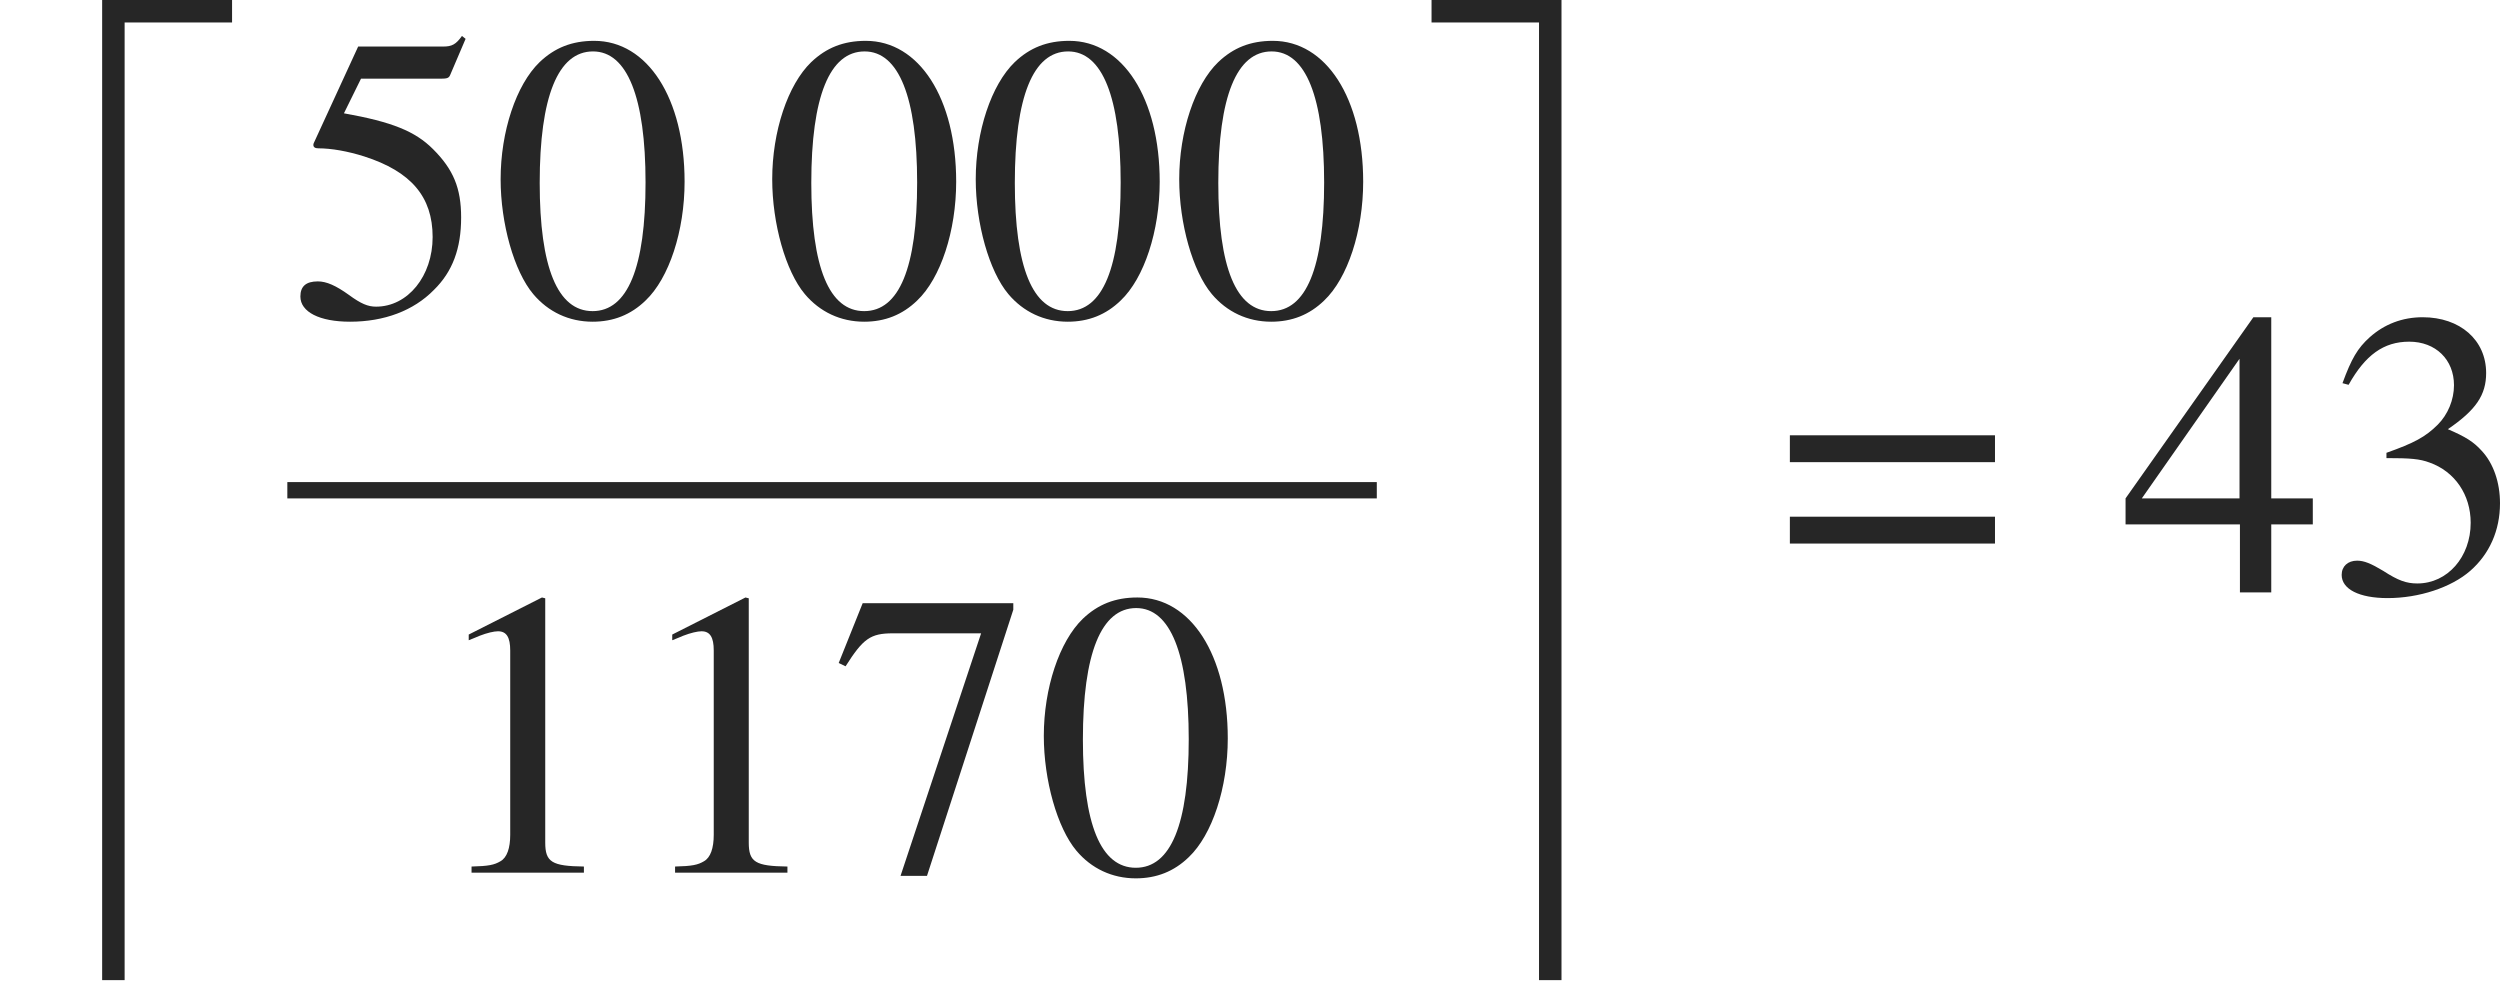
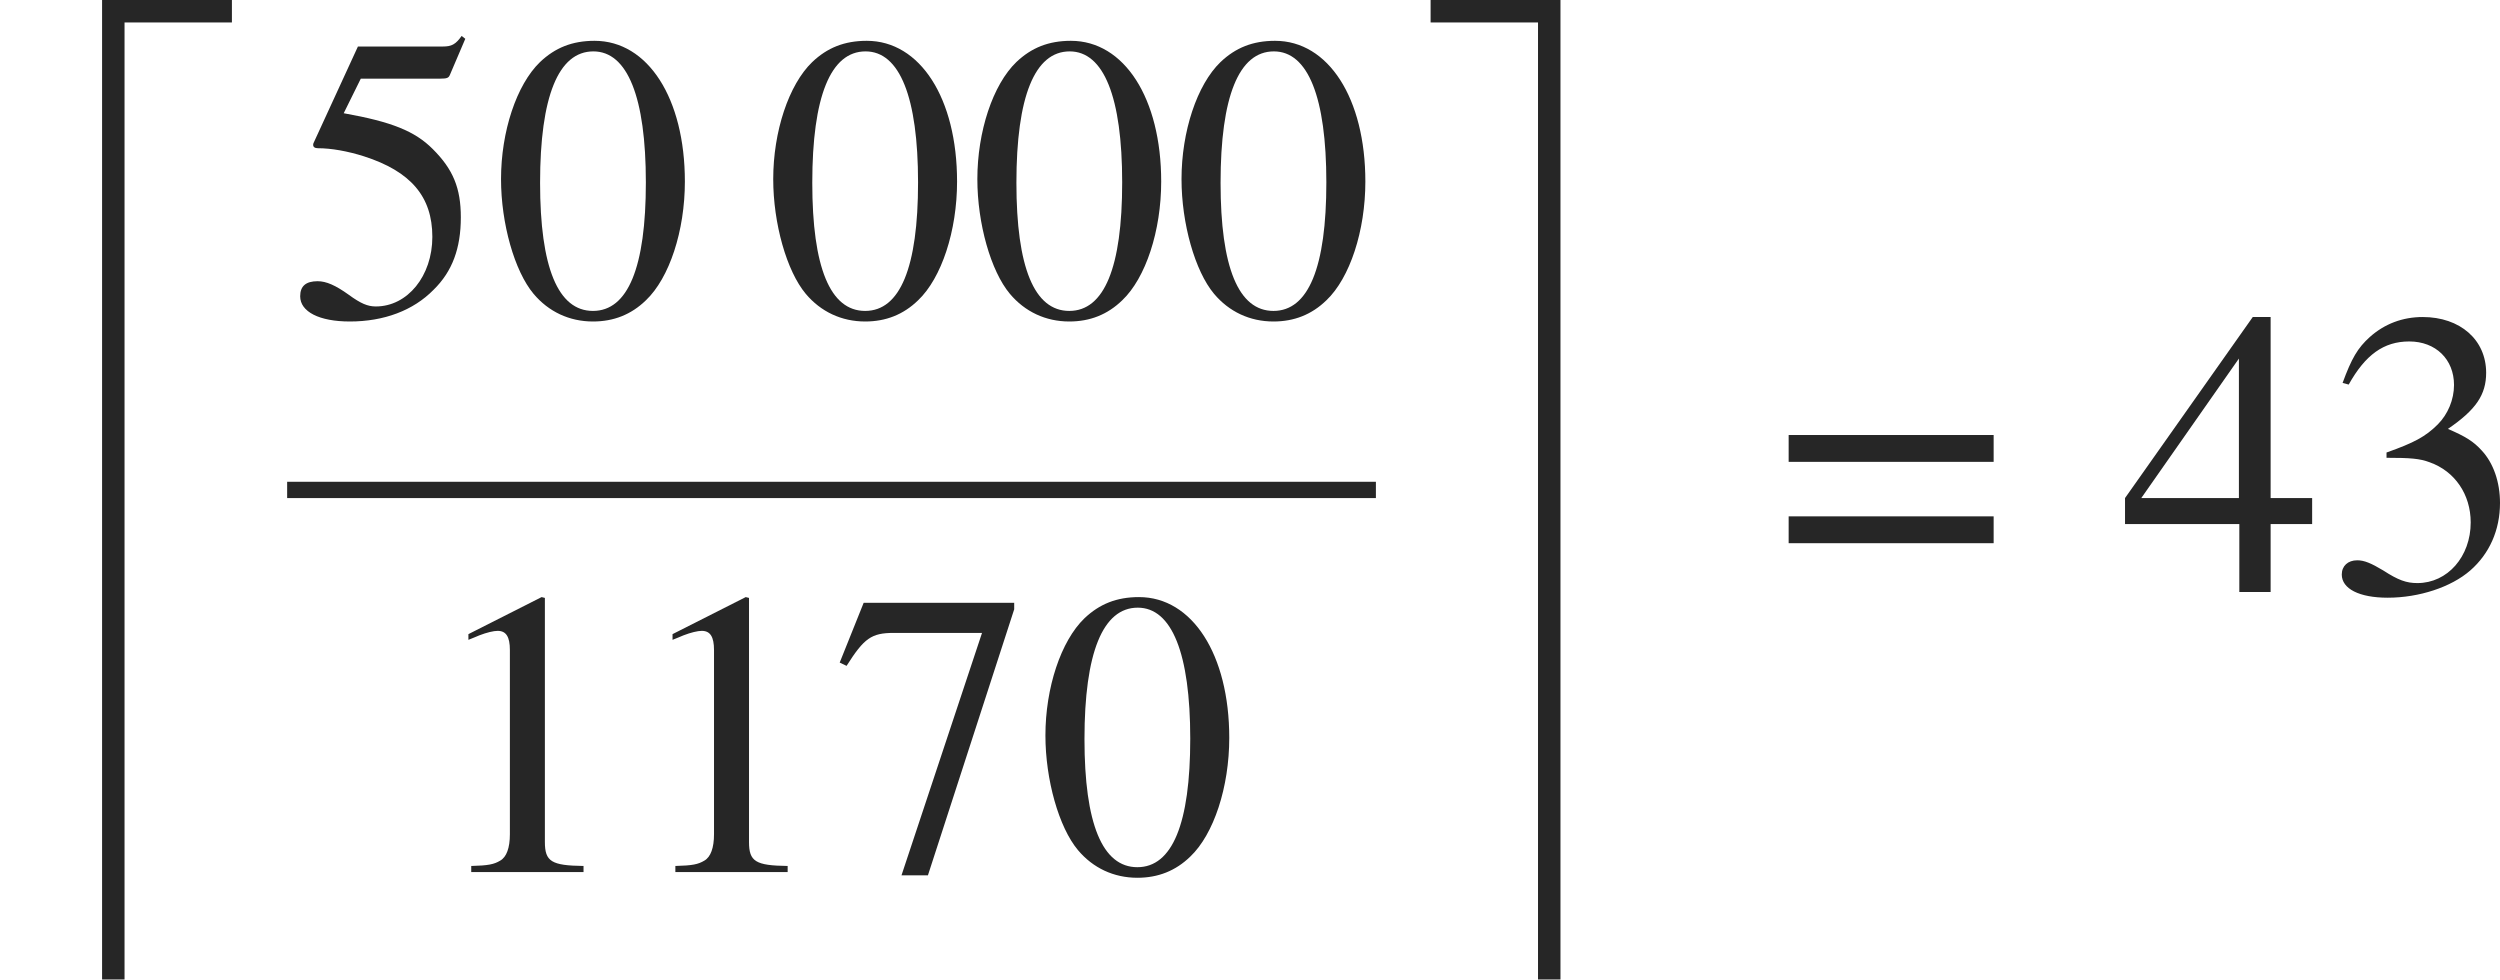
- <svg xmlns="http://www.w3.org/2000/svg" xmlns:xlink="http://www.w3.org/1999/xlink" height="23.9pt" version="1.1" viewBox="0 -14.446 60.964 23.9" width="60.964pt">
+ <svg xmlns="http://www.w3.org/2000/svg" xmlns:xlink="http://www.w3.org/1999/xlink" height="23.9pt" version="1.1" viewBox="0 -14.446 61.004 23.9" width="61.004pt">
  <defs>
    <path d="M2.521 -6.71C1.975 -6.71 1.558 -6.541 1.191 -6.193C0.615 -5.638 0.238 -4.496 0.238 -3.335C0.238 -2.253 0.566 -1.092 1.032 -0.536C1.399 -0.099 1.906 0.139 2.481 0.139C2.988 0.139 3.414 -0.03 3.772 -0.377C4.347 -0.923 4.724 -2.074 4.724 -3.275C4.724 -5.31 3.821 -6.71 2.521 -6.71ZM2.491 -6.452C3.325 -6.452 3.772 -5.33 3.772 -3.256S3.335 -0.119 2.481 -0.119S1.191 -1.181 1.191 -3.246C1.191 -5.35 1.638 -6.452 2.491 -6.452Z" id="g1-48" />
    <path d="M2.888 -6.71L1.102 -5.806V-5.667C1.221 -5.717 1.33 -5.757 1.37 -5.777C1.548 -5.846 1.717 -5.886 1.816 -5.886C2.025 -5.886 2.114 -5.737 2.114 -5.419V-0.923C2.114 -0.596 2.035 -0.367 1.876 -0.278C1.727 -0.189 1.588 -0.159 1.171 -0.149V0H3.911V-0.149C3.127 -0.159 2.968 -0.258 2.968 -0.734V-6.69L2.888 -6.71Z" id="g1-49" />
    <path d="M1.519 -3.275C2.104 -3.275 2.332 -3.256 2.571 -3.166C3.186 -2.948 3.573 -2.382 3.573 -1.697C3.573 -0.864 3.007 -0.218 2.273 -0.218C2.005 -0.218 1.806 -0.288 1.439 -0.526C1.141 -0.705 0.973 -0.774 0.804 -0.774C0.576 -0.774 0.427 -0.635 0.427 -0.427C0.427 -0.079 0.854 0.139 1.548 0.139C2.313 0.139 3.097 -0.119 3.563 -0.526S4.288 -1.509 4.288 -2.174C4.288 -2.68 4.129 -3.146 3.841 -3.454C3.643 -3.672 3.454 -3.792 3.017 -3.98C3.702 -4.447 3.95 -4.814 3.95 -5.35C3.95 -6.154 3.315 -6.71 2.402 -6.71C1.906 -6.71 1.469 -6.541 1.112 -6.223C0.814 -5.955 0.665 -5.697 0.447 -5.102L0.596 -5.062C1.002 -5.787 1.449 -6.114 2.074 -6.114C2.72 -6.114 3.166 -5.677 3.166 -5.052C3.166 -4.695 3.017 -4.337 2.769 -4.089C2.471 -3.792 2.194 -3.643 1.519 -3.404V-3.275Z" id="g1-51" />
    <path d="M4.685 -2.293H3.672V-6.71H3.236L0.119 -2.293V-1.658H2.908V0H3.672V-1.658H4.685V-2.293ZM2.898 -2.293H0.516L2.898 -5.697V-2.293Z" id="g1-52" />
-     <path d="M1.796 -5.787H3.742C3.901 -5.787 3.94 -5.806 3.97 -5.876L4.347 -6.759L4.258 -6.829C4.109 -6.62 4.01 -6.571 3.801 -6.571H1.727L0.645 -4.218C0.635 -4.198 0.635 -4.189 0.635 -4.169C0.635 -4.119 0.675 -4.089 0.754 -4.089C1.072 -4.089 1.469 -4.02 1.876 -3.891C3.017 -3.524 3.543 -2.908 3.543 -1.926C3.543 -0.973 2.938 -0.228 2.164 -0.228C1.965 -0.228 1.796 -0.298 1.499 -0.516C1.181 -0.744 0.953 -0.844 0.744 -0.844C0.457 -0.844 0.318 -0.725 0.318 -0.476C0.318 -0.099 0.784 0.139 1.529 0.139C2.362 0.139 3.077 -0.129 3.573 -0.635C4.03 -1.082 4.238 -1.648 4.238 -2.402C4.238 -3.117 4.05 -3.573 3.553 -4.069C3.117 -4.506 2.551 -4.734 1.38 -4.943L1.796 -5.787Z" id="g1-53" />
+     <path d="M1.797 -5.787H3.742C3.901 -5.787 3.94 -5.806 3.97 -5.876L4.347 -6.759L4.258 -6.829C4.109 -6.62 4.01 -6.571 3.801 -6.571H1.727L0.645 -4.218C0.635 -4.198 0.635 -4.189 0.635 -4.169C0.635 -4.119 0.675 -4.089 0.754 -4.089C1.072 -4.089 1.469 -4.02 1.876 -3.891C3.017 -3.524 3.543 -2.908 3.543 -1.926C3.543 -0.973 2.938 -0.228 2.164 -0.228C1.965 -0.228 1.797 -0.298 1.499 -0.516C1.181 -0.744 0.953 -0.844 0.744 -0.844C0.457 -0.844 0.318 -0.725 0.318 -0.476C0.318 -0.099 0.784 0.139 1.529 0.139C2.362 0.139 3.077 -0.129 3.573 -0.635C4.03 -1.082 4.238 -1.648 4.238 -2.402C4.238 -3.117 4.05 -3.573 3.553 -4.069C3.117 -4.506 2.551 -4.734 1.38 -4.943L1.797 -5.787Z" id="g1-53" />
    <path d="M4.457 -6.571H0.784L0.199 -5.112L0.367 -5.032C0.794 -5.707 0.973 -5.836 1.519 -5.836H3.672L1.707 0.079H2.352L4.457 -6.412V-6.571Z" id="g1-55" />
    <path d="M5.3 -3.831H0.298V-3.176H5.3V-3.831ZM5.3 -1.846H0.298V-1.191H5.3V-1.846Z" id="g1-61" />
    <path d="M2.491 23.502H3.039V0.149H5.659V-0.399H2.491V23.502Z" id="g2-24" />
    <path d="M2.76 23.502H3.308V-0.399H0.139V0.149H2.76V23.502Z" id="g2-25" />
  </defs>
  <g id="page1">
    <g fill="#262626">
      <use x="0" xlink:href="#g2-24" y="-14.047" />
      <use x="7.007" xlink:href="#g1-53" y="-6.74" />
-       <use x="11.97" xlink:href="#g1-48" y="-6.74" />
-       <use x="18.593" xlink:href="#g1-48" y="-6.74" />
-       <use x="23.556" xlink:href="#g1-48" y="-6.74" />
-       <use x="28.518" xlink:href="#g1-48" y="-6.74" />
-       <use x="10.328" xlink:href="#g1-49" y="6.834" />
-       <use x="15.291" xlink:href="#g1-49" y="6.834" />
-       <use x="20.253" xlink:href="#g1-55" y="6.834" />
-       <use x="25.216" xlink:href="#g1-48" y="6.834" />
-       <use x="34.77" xlink:href="#g2-25" y="-14.047" />
-       <use x="43.349" xlink:href="#g1-61" y="0" />
-       <use x="51.714" xlink:href="#g1-52" y="0" />
-       <use x="56.676" xlink:href="#g1-51" y="0" />
+       <use x="11.988" xlink:href="#g1-48" y="-6.74" />
+       <use x="18.63" xlink:href="#g1-48" y="-6.74" />
+       <use x="23.611" xlink:href="#g1-48" y="-6.74" />
+       <use x="28.593" xlink:href="#g1-48" y="-6.74" />
    </g>
    <rect fill="#262626" height="0.398" width="26.567" x="7.007" y="-2.69" />
+     <g fill="#262626">
+       <use x="10.328" xlink:href="#g1-49" y="6.834" />
+       <use x="15.309" xlink:href="#g1-49" y="6.834" />
+       <use x="20.291" xlink:href="#g1-55" y="6.834" />
+       <use x="25.272" xlink:href="#g1-48" y="6.834" />
+       <use x="34.77" xlink:href="#g2-25" y="-14.047" />
+       <use x="43.348" xlink:href="#g1-61" y="0" />
+       <use x="51.735" xlink:href="#g1-52" y="0" />
+       <use x="56.716" xlink:href="#g1-51" y="0" />
+     </g>
  </g>
</svg>
